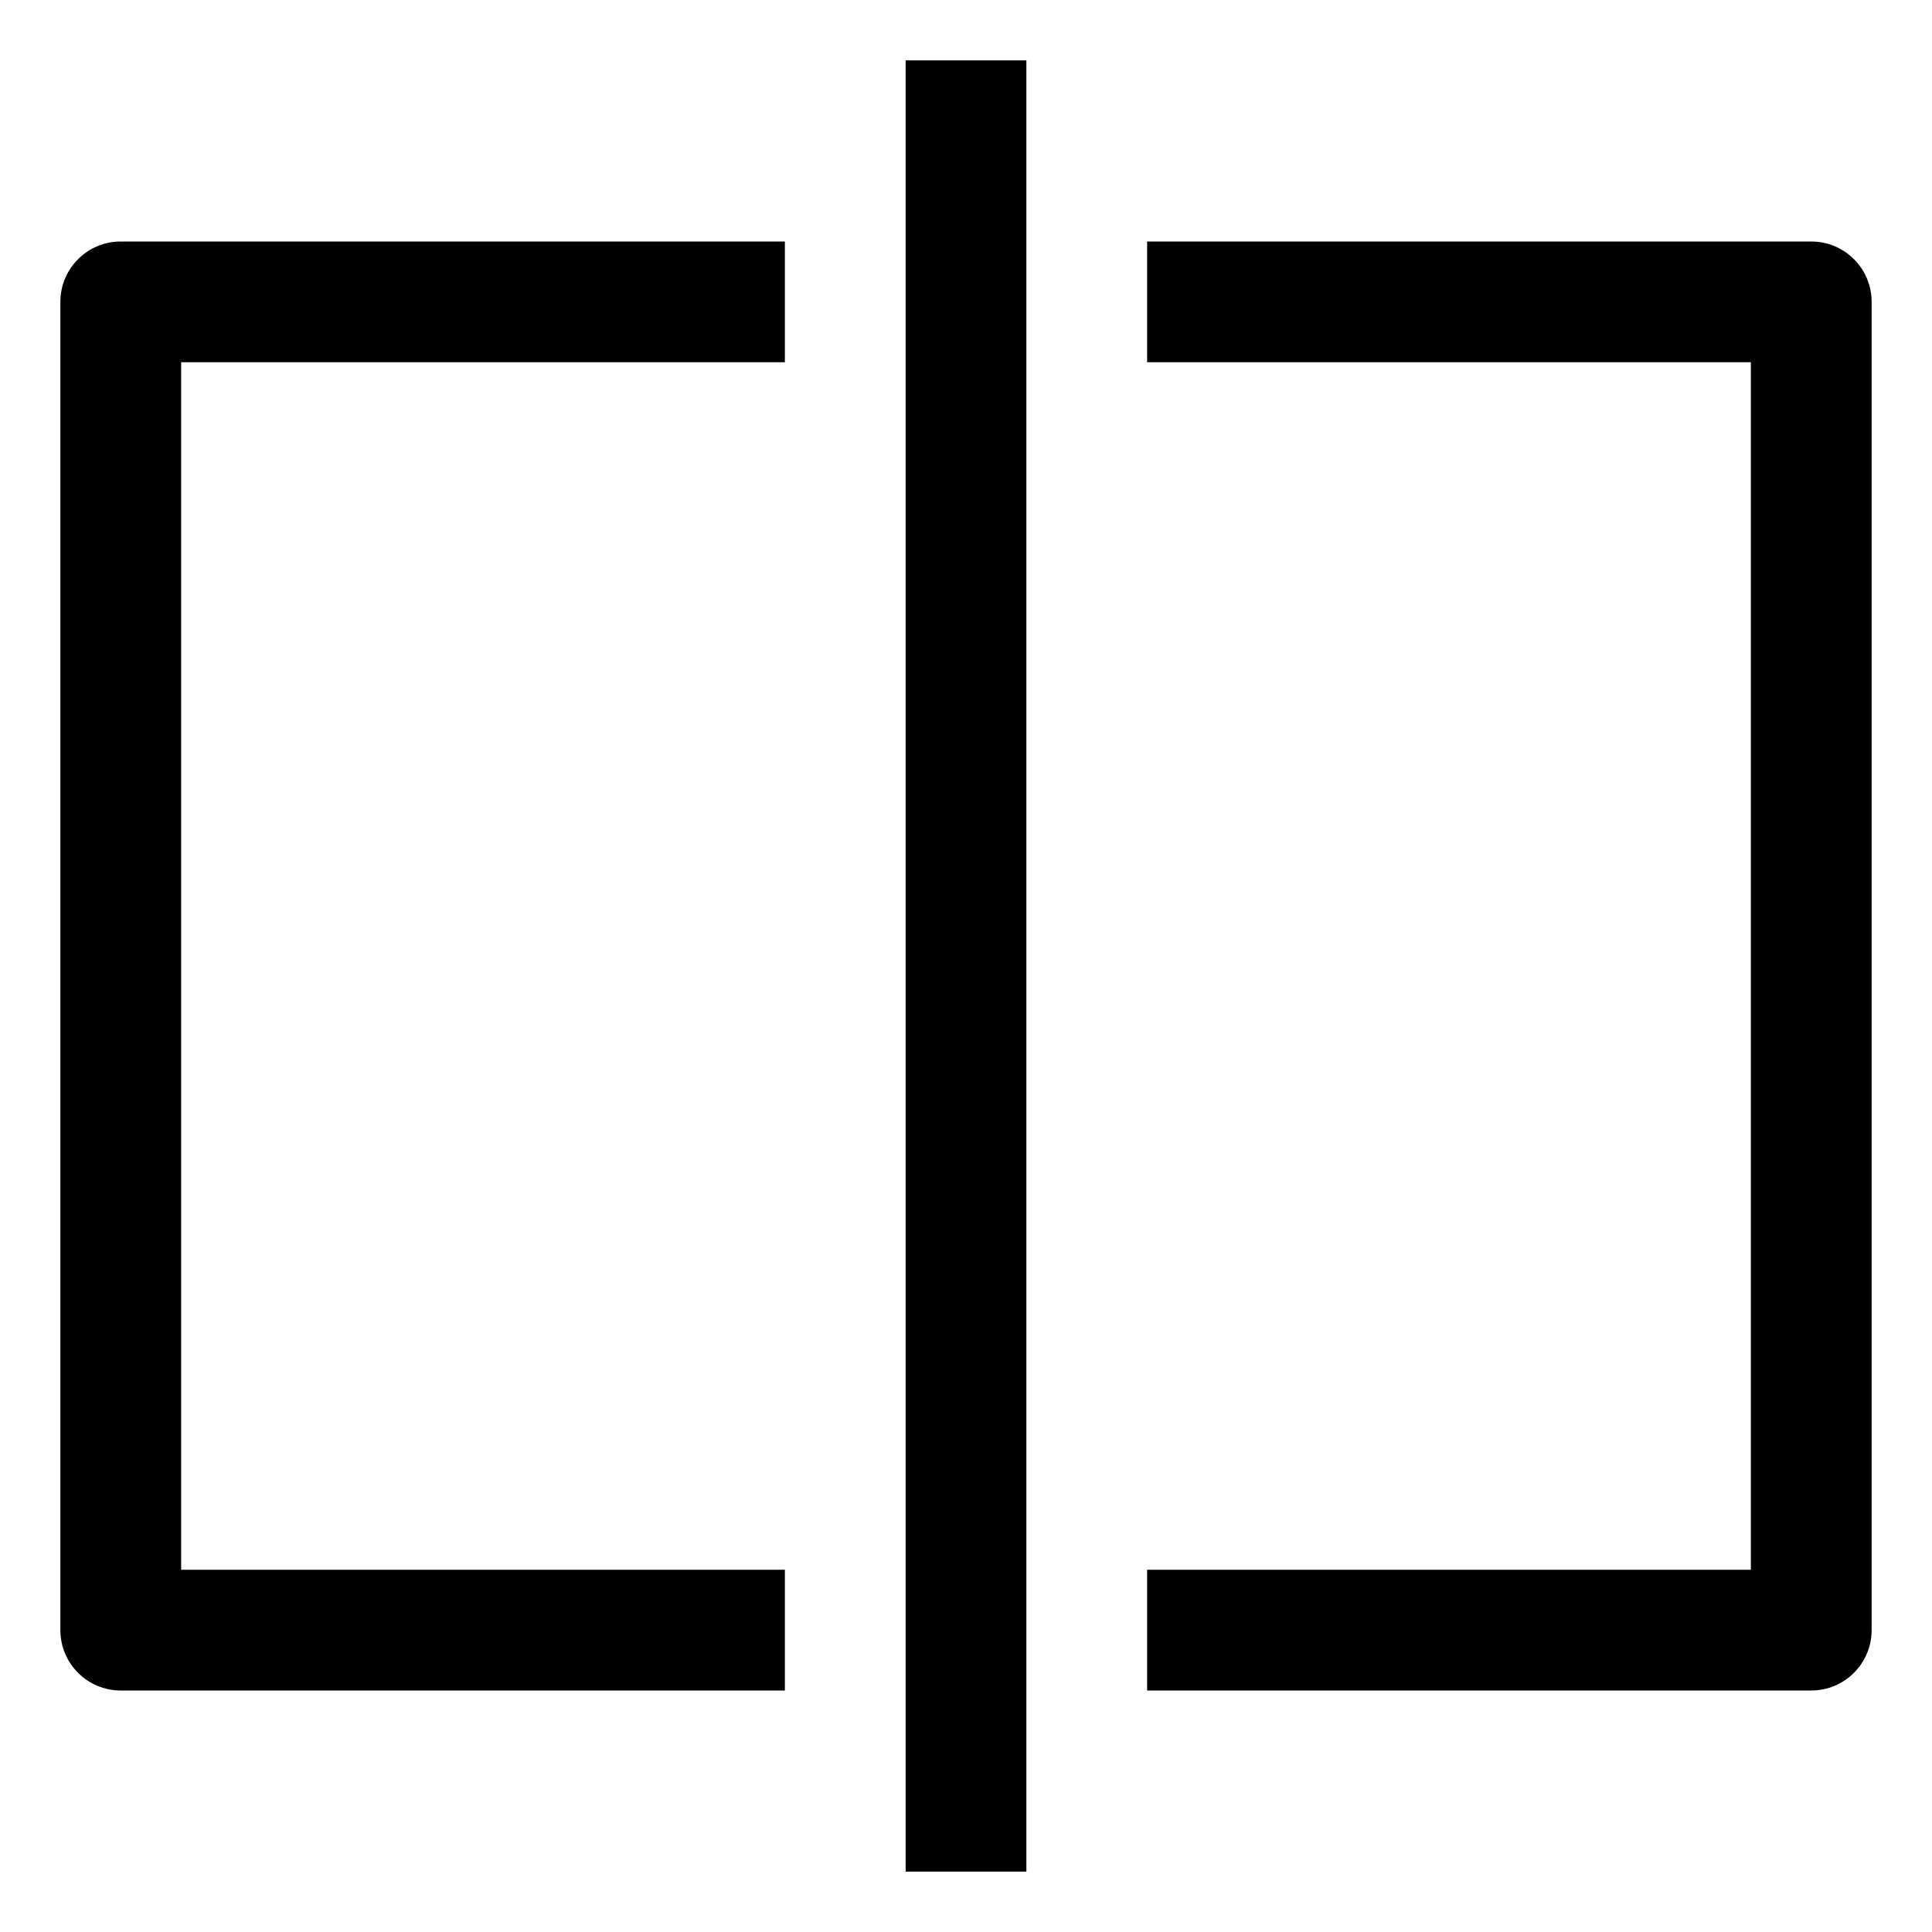
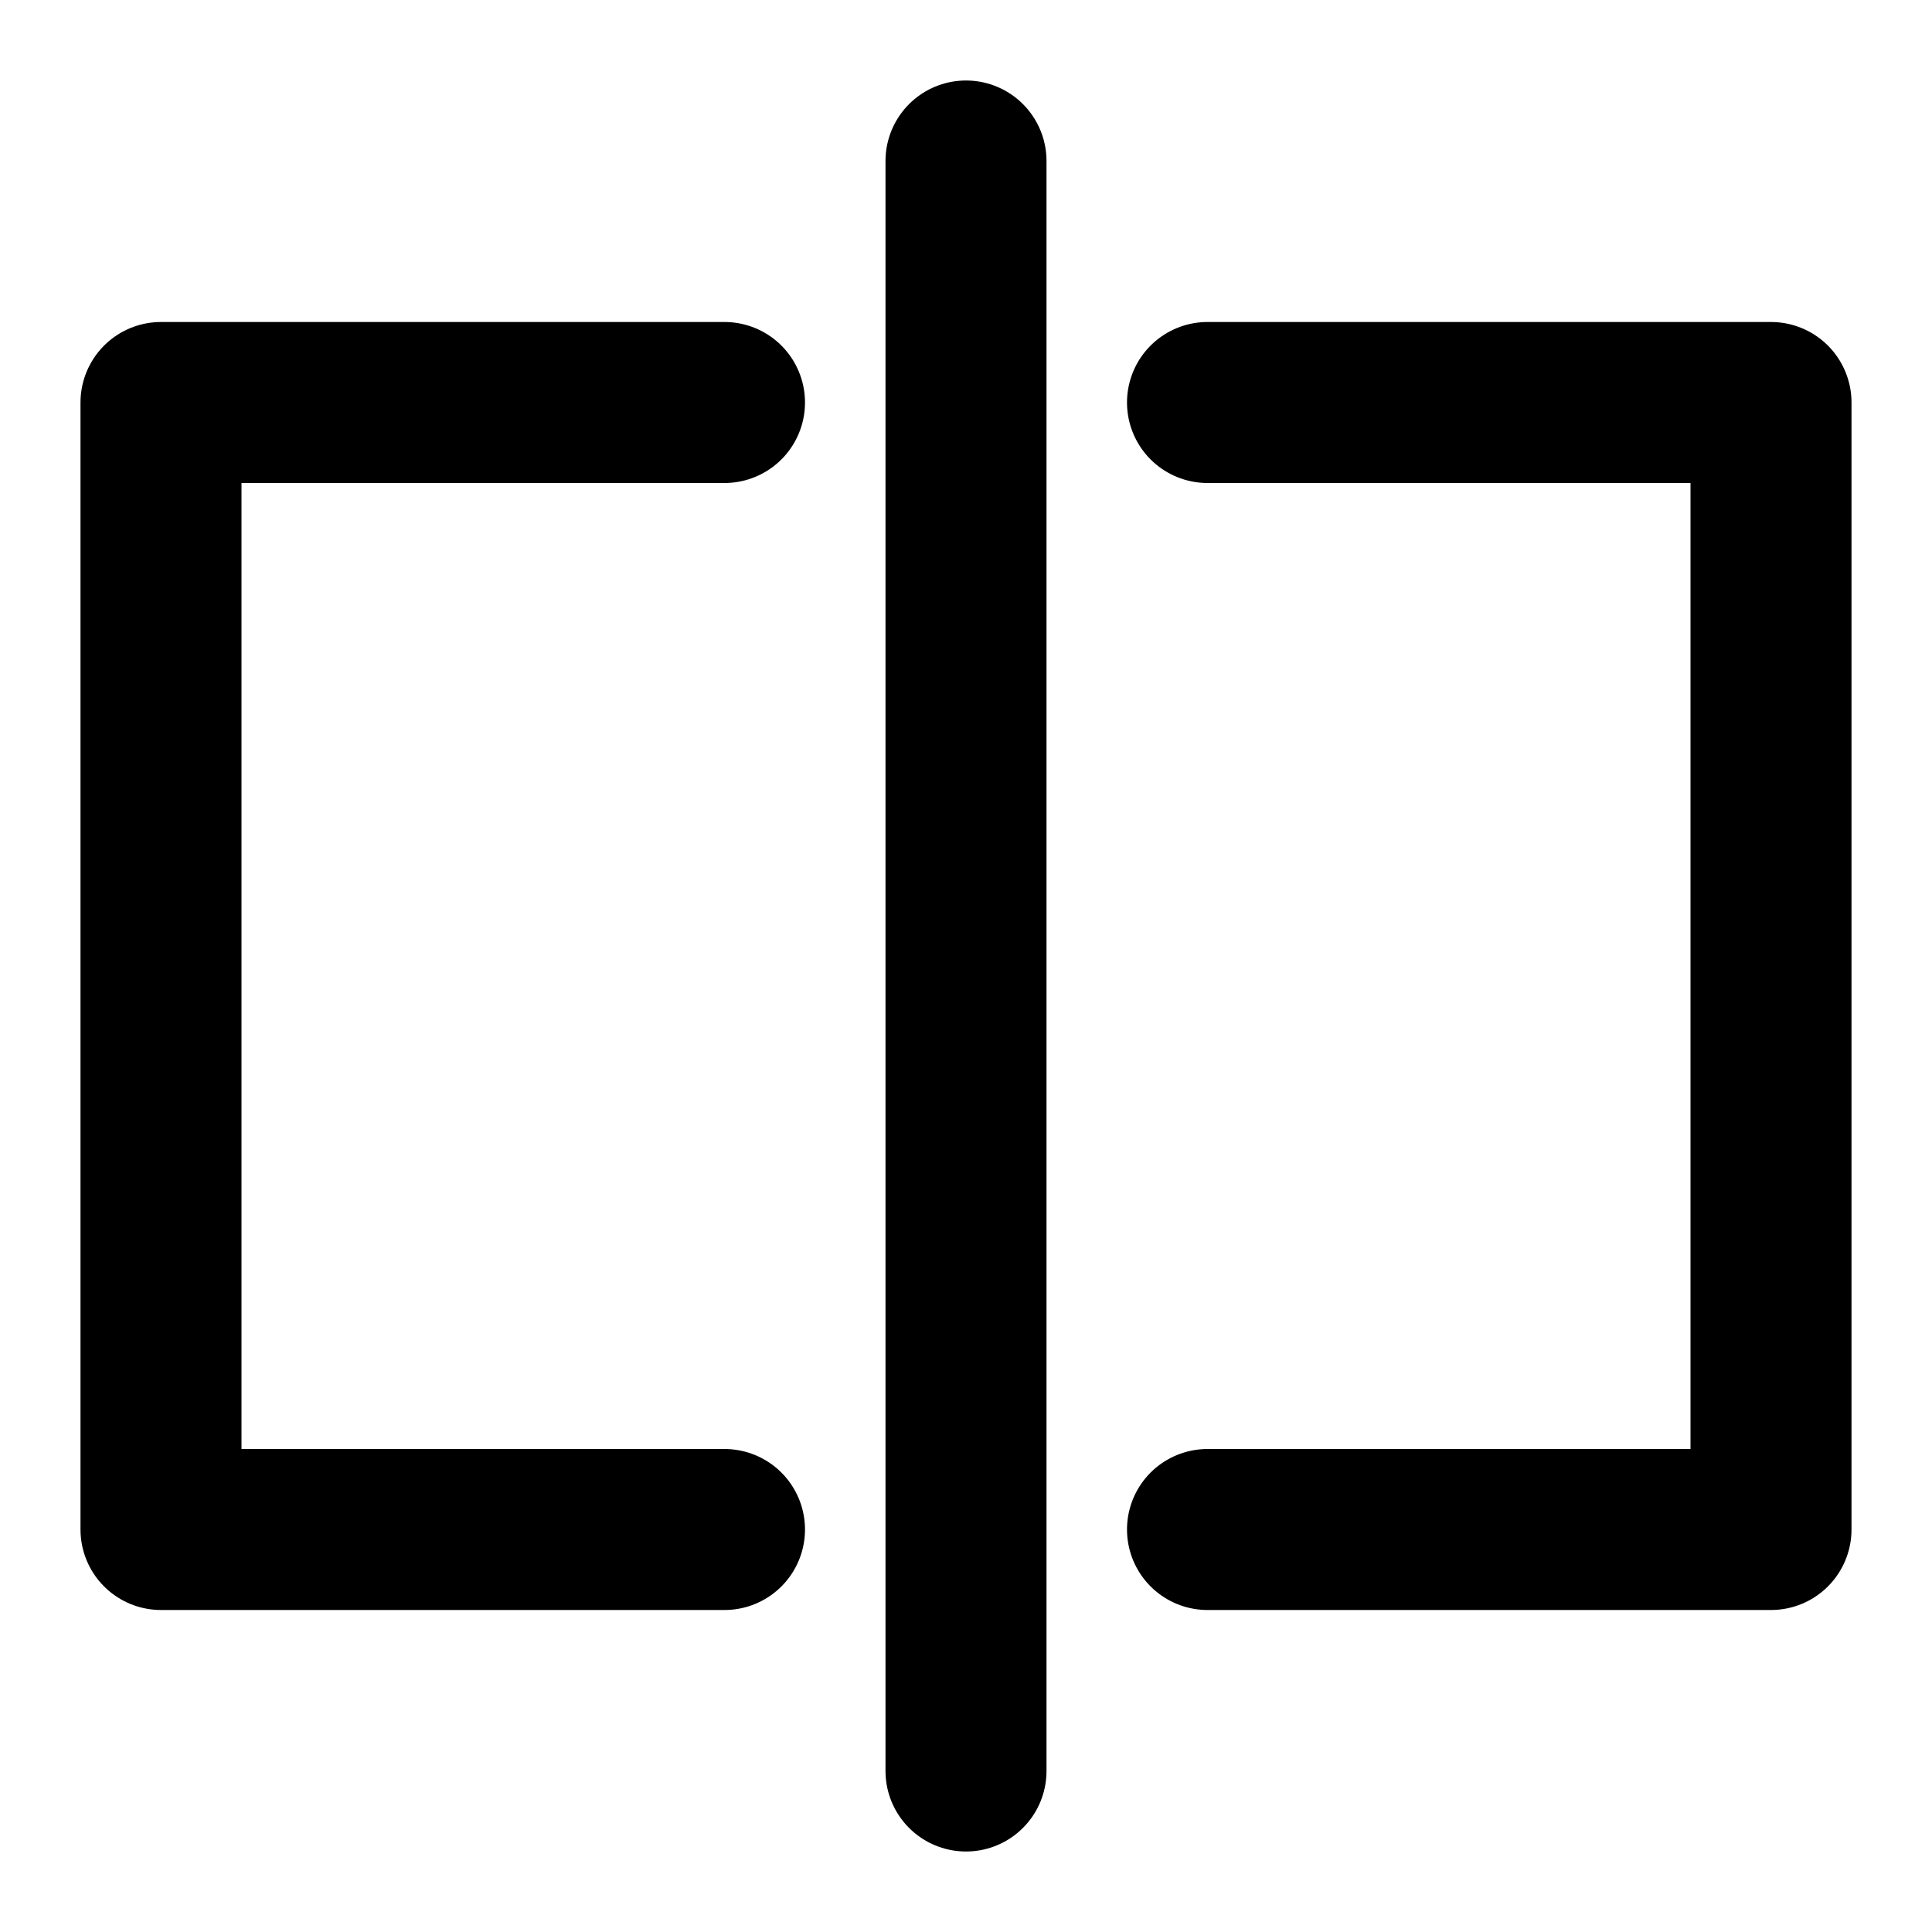
- <svg xmlns="http://www.w3.org/2000/svg" width="64" height="64" viewBox="0 0 64 64" fill="none">
-   <path d="M4 10V8C2.895 8 2 8.895 2 10H4ZM4 54H2C2 55.105 2.895 56 4 56V54ZM4 10V12H26V10V8H4V10ZM26 54V52H4V54V56H26V54ZM4 54H6V10H4H2V54H4Z" fill="black" />
-   <path d="M60 10H62C62 8.895 61.105 8 60 8V10ZM60 54V56C61.105 56 62 55.105 62 54H60ZM38 10V12H60V10V8H38V10ZM60 10H58V54H60H62V10H60ZM60 54V52H38V54V56H60V54Z" fill="black" />
-   <line x1="32" y1="2" x2="32" y2="62" stroke="black" stroke-width="4" />
+ <svg xmlns="http://www.w3.org/2000/svg" width="24" height="24" viewBox="0 0 24 24" fill="none">
+   <path d="M9 5H2V19H9" stroke="black" stroke-width="2" stroke-linecap="round" stroke-linejoin="round" />
+   <path d="M15 5H22V19H15" stroke="black" stroke-width="2" stroke-linecap="round" stroke-linejoin="round" />
+   <path d="M12 2V22" stroke="black" stroke-width="2" stroke-linecap="round" stroke-linejoin="round" />
</svg>
